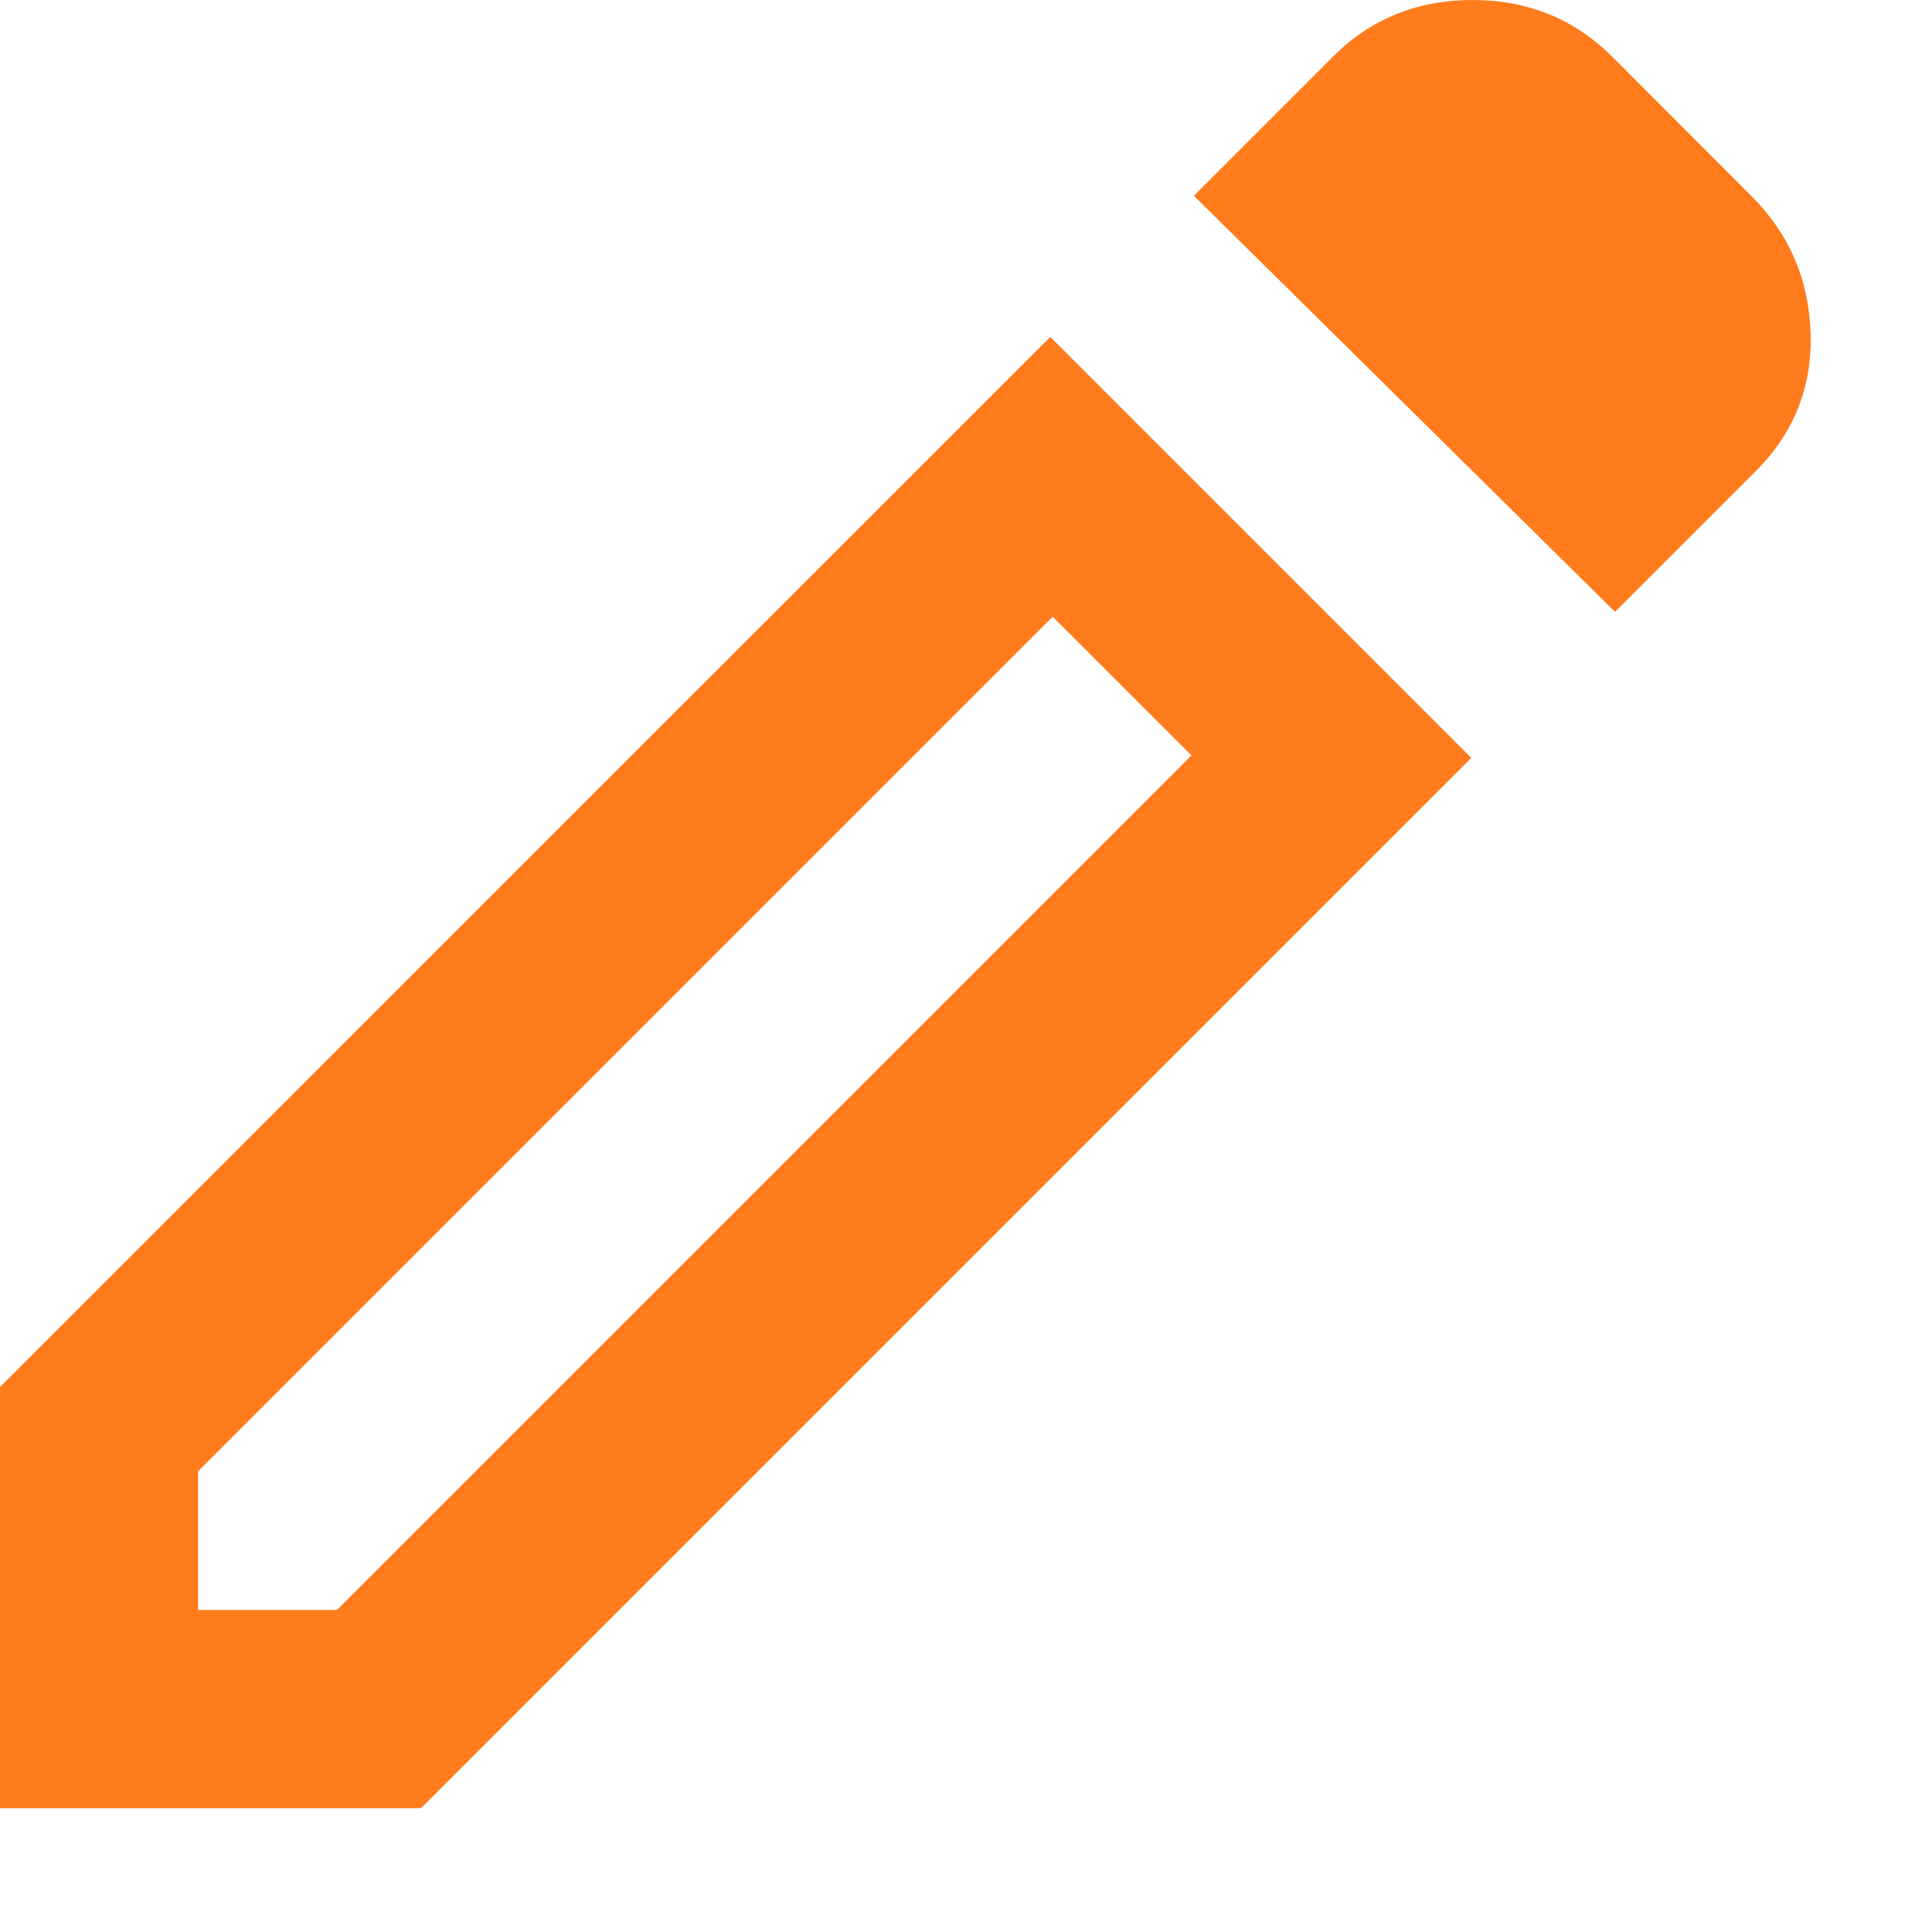
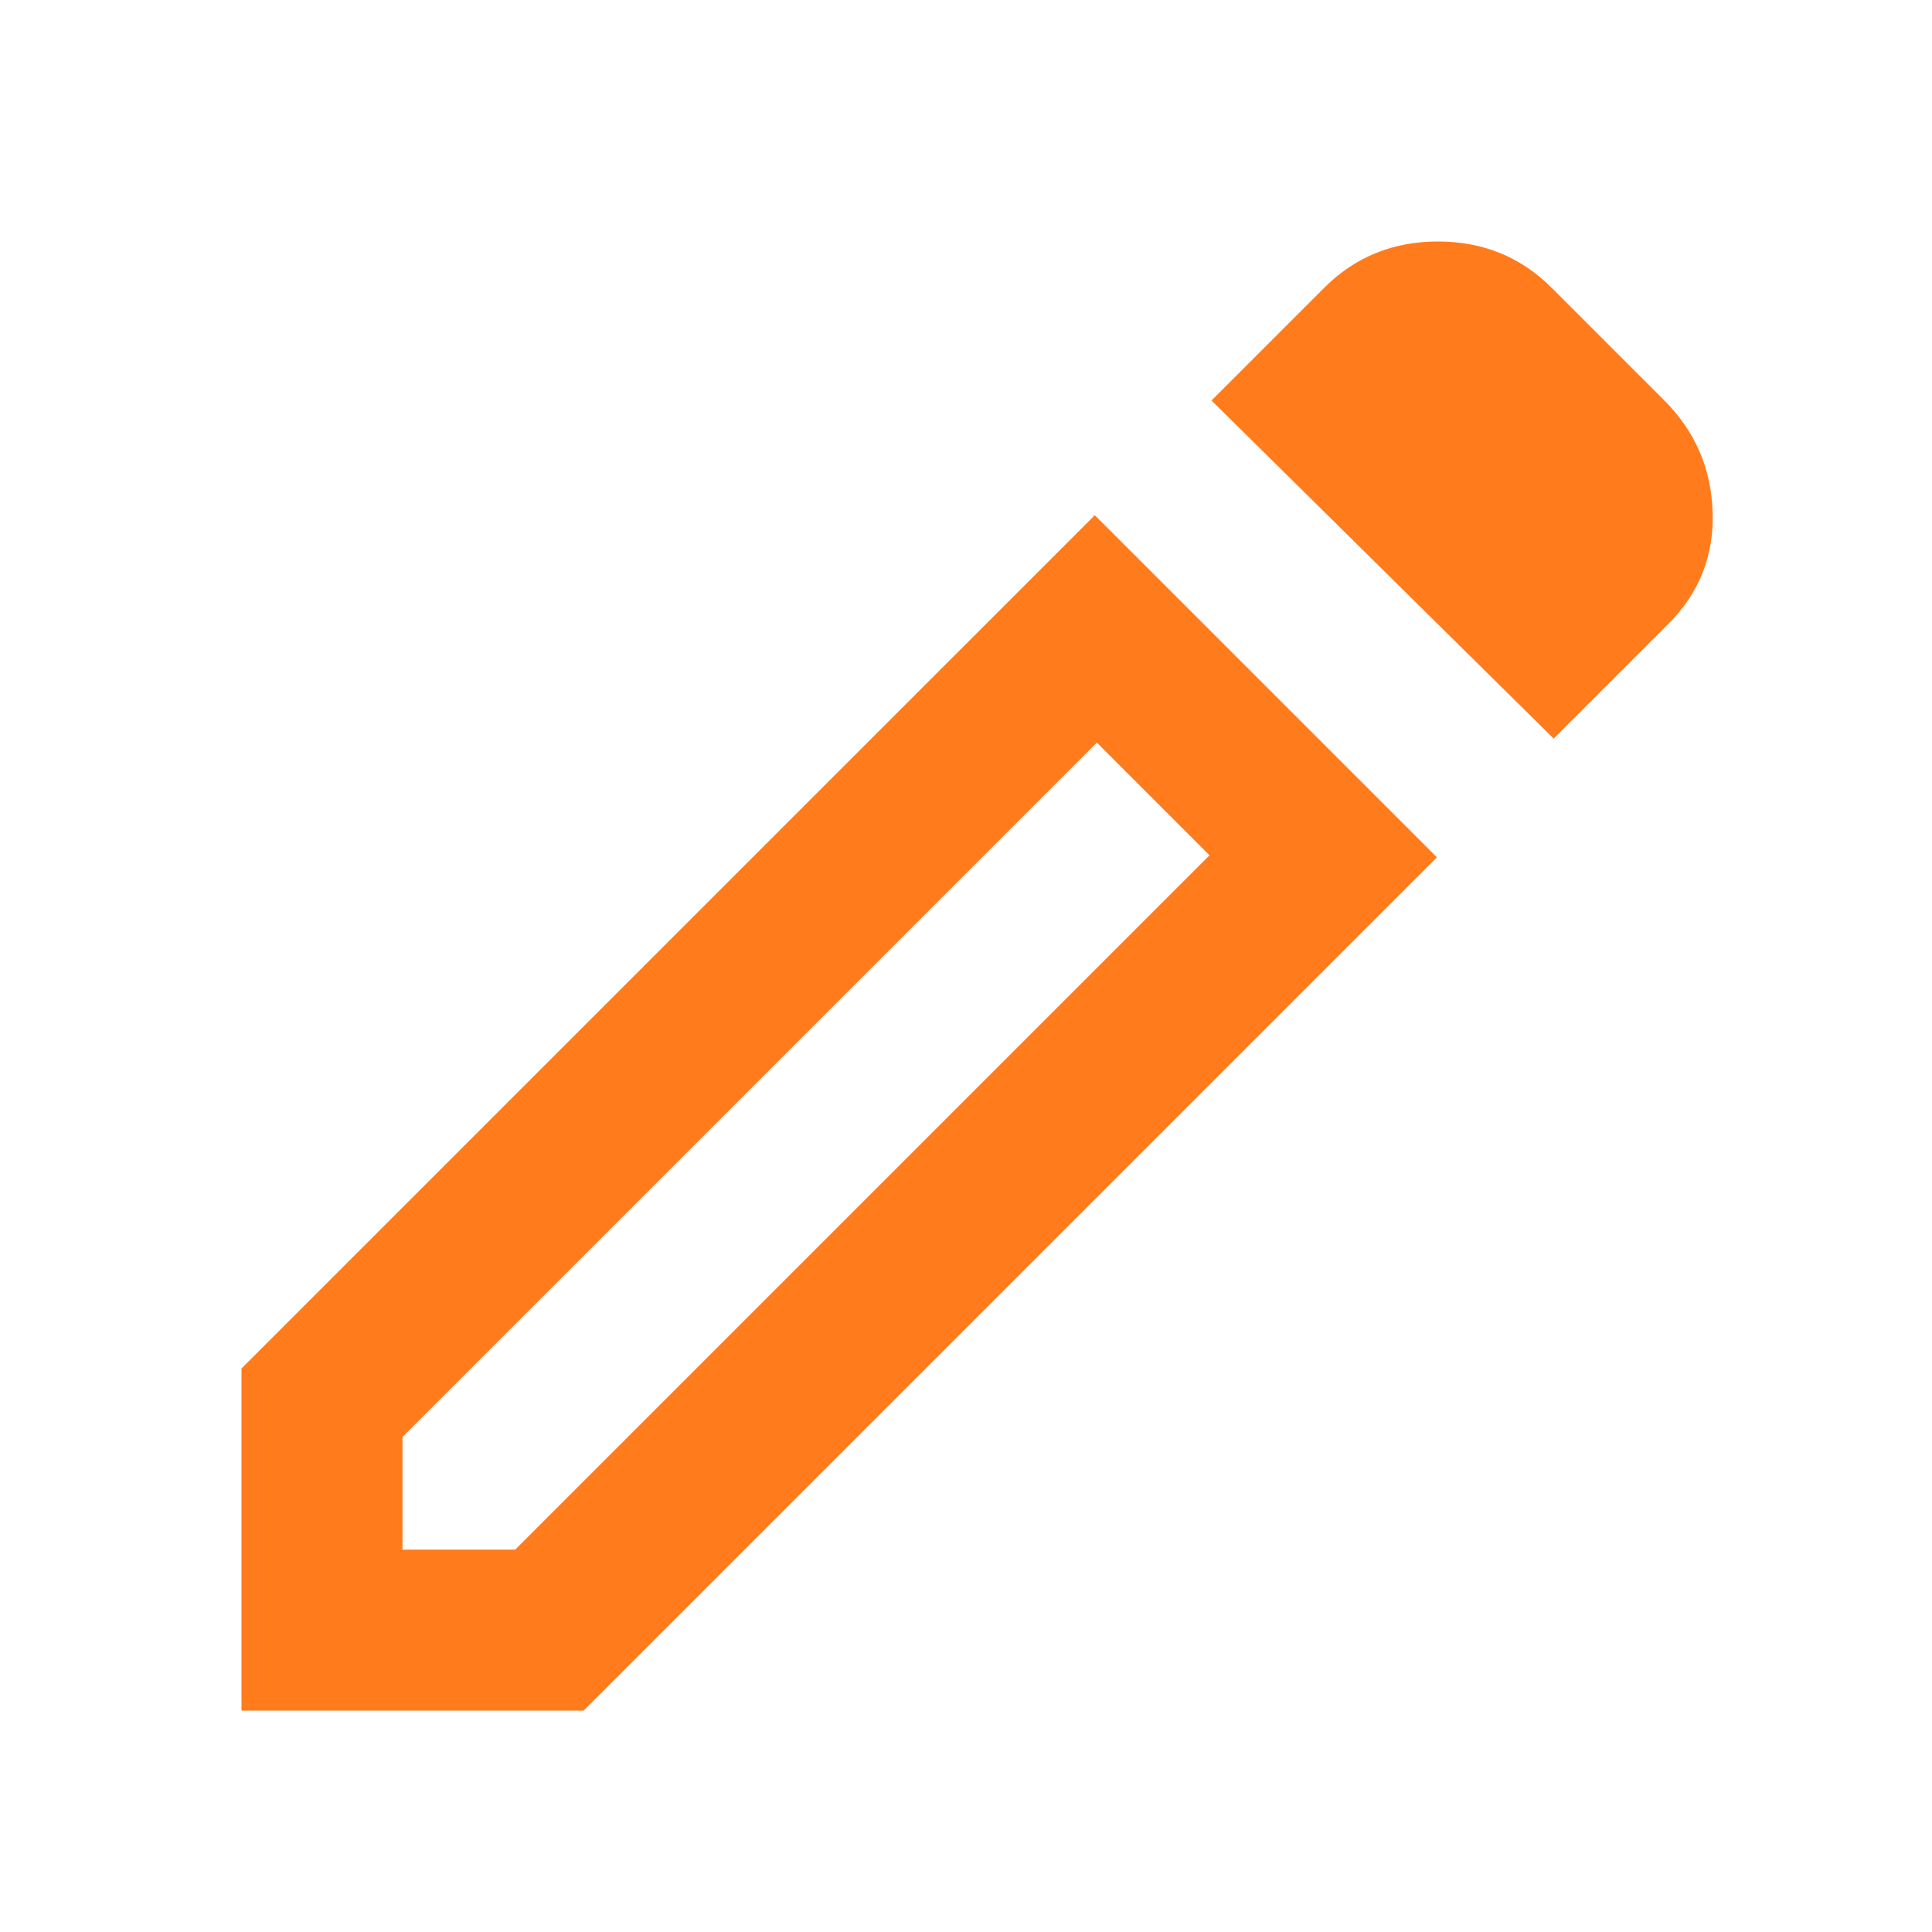
- <svg xmlns="http://www.w3.org/2000/svg" width="13" height="13" viewBox="0 0 13 13" fill="none">
-   <path d="M1.333 10.833H2.267L8.017 5.083L7.083 4.15L1.333 9.9V10.833ZM10.867 4.117L8.033 1.317L8.967 0.383C9.222 0.128 9.536 0 9.908 0C10.281 0 10.594 0.128 10.85 0.383L11.783 1.317C12.039 1.572 12.172 1.881 12.183 2.242C12.194 2.603 12.072 2.911 11.817 3.167L10.867 4.117ZM9.9 5.1L2.833 12.167H0V9.333L7.067 2.267L9.9 5.1Z" fill="#FF7B1C" />
+ <svg xmlns="http://www.w3.org/2000/svg" width="24" height="24" viewBox="0 0 24 24" fill="none">
+   <mask id="mask0_4155_20929" style="mask-type:alpha" maskUnits="userSpaceOnUse" x="0" y="0" width="24" height="24">
+     <rect width="24" height="24" fill="#D9D9D9" />
+   </mask>
+   <g mask="url(#mask0_4155_20929)">
+     <path d="M5 19.25H6.4L15.025 10.625L13.625 9.225L5 17.85V19.25ZM19.3 9.175L15.05 4.975L16.45 3.575C16.833 3.192 17.304 3 17.863 3C18.421 3 18.892 3.192 19.275 3.575L20.675 4.975C21.058 5.358 21.258 5.821 21.275 6.362C21.292 6.904 21.108 7.367 20.725 7.75L19.3 9.175ZM17.85 10.65L7.25 21.25H3V17L13.6 6.4L17.85 10.65Z" fill="#FF7B1C" />
+   </g>
</svg>
